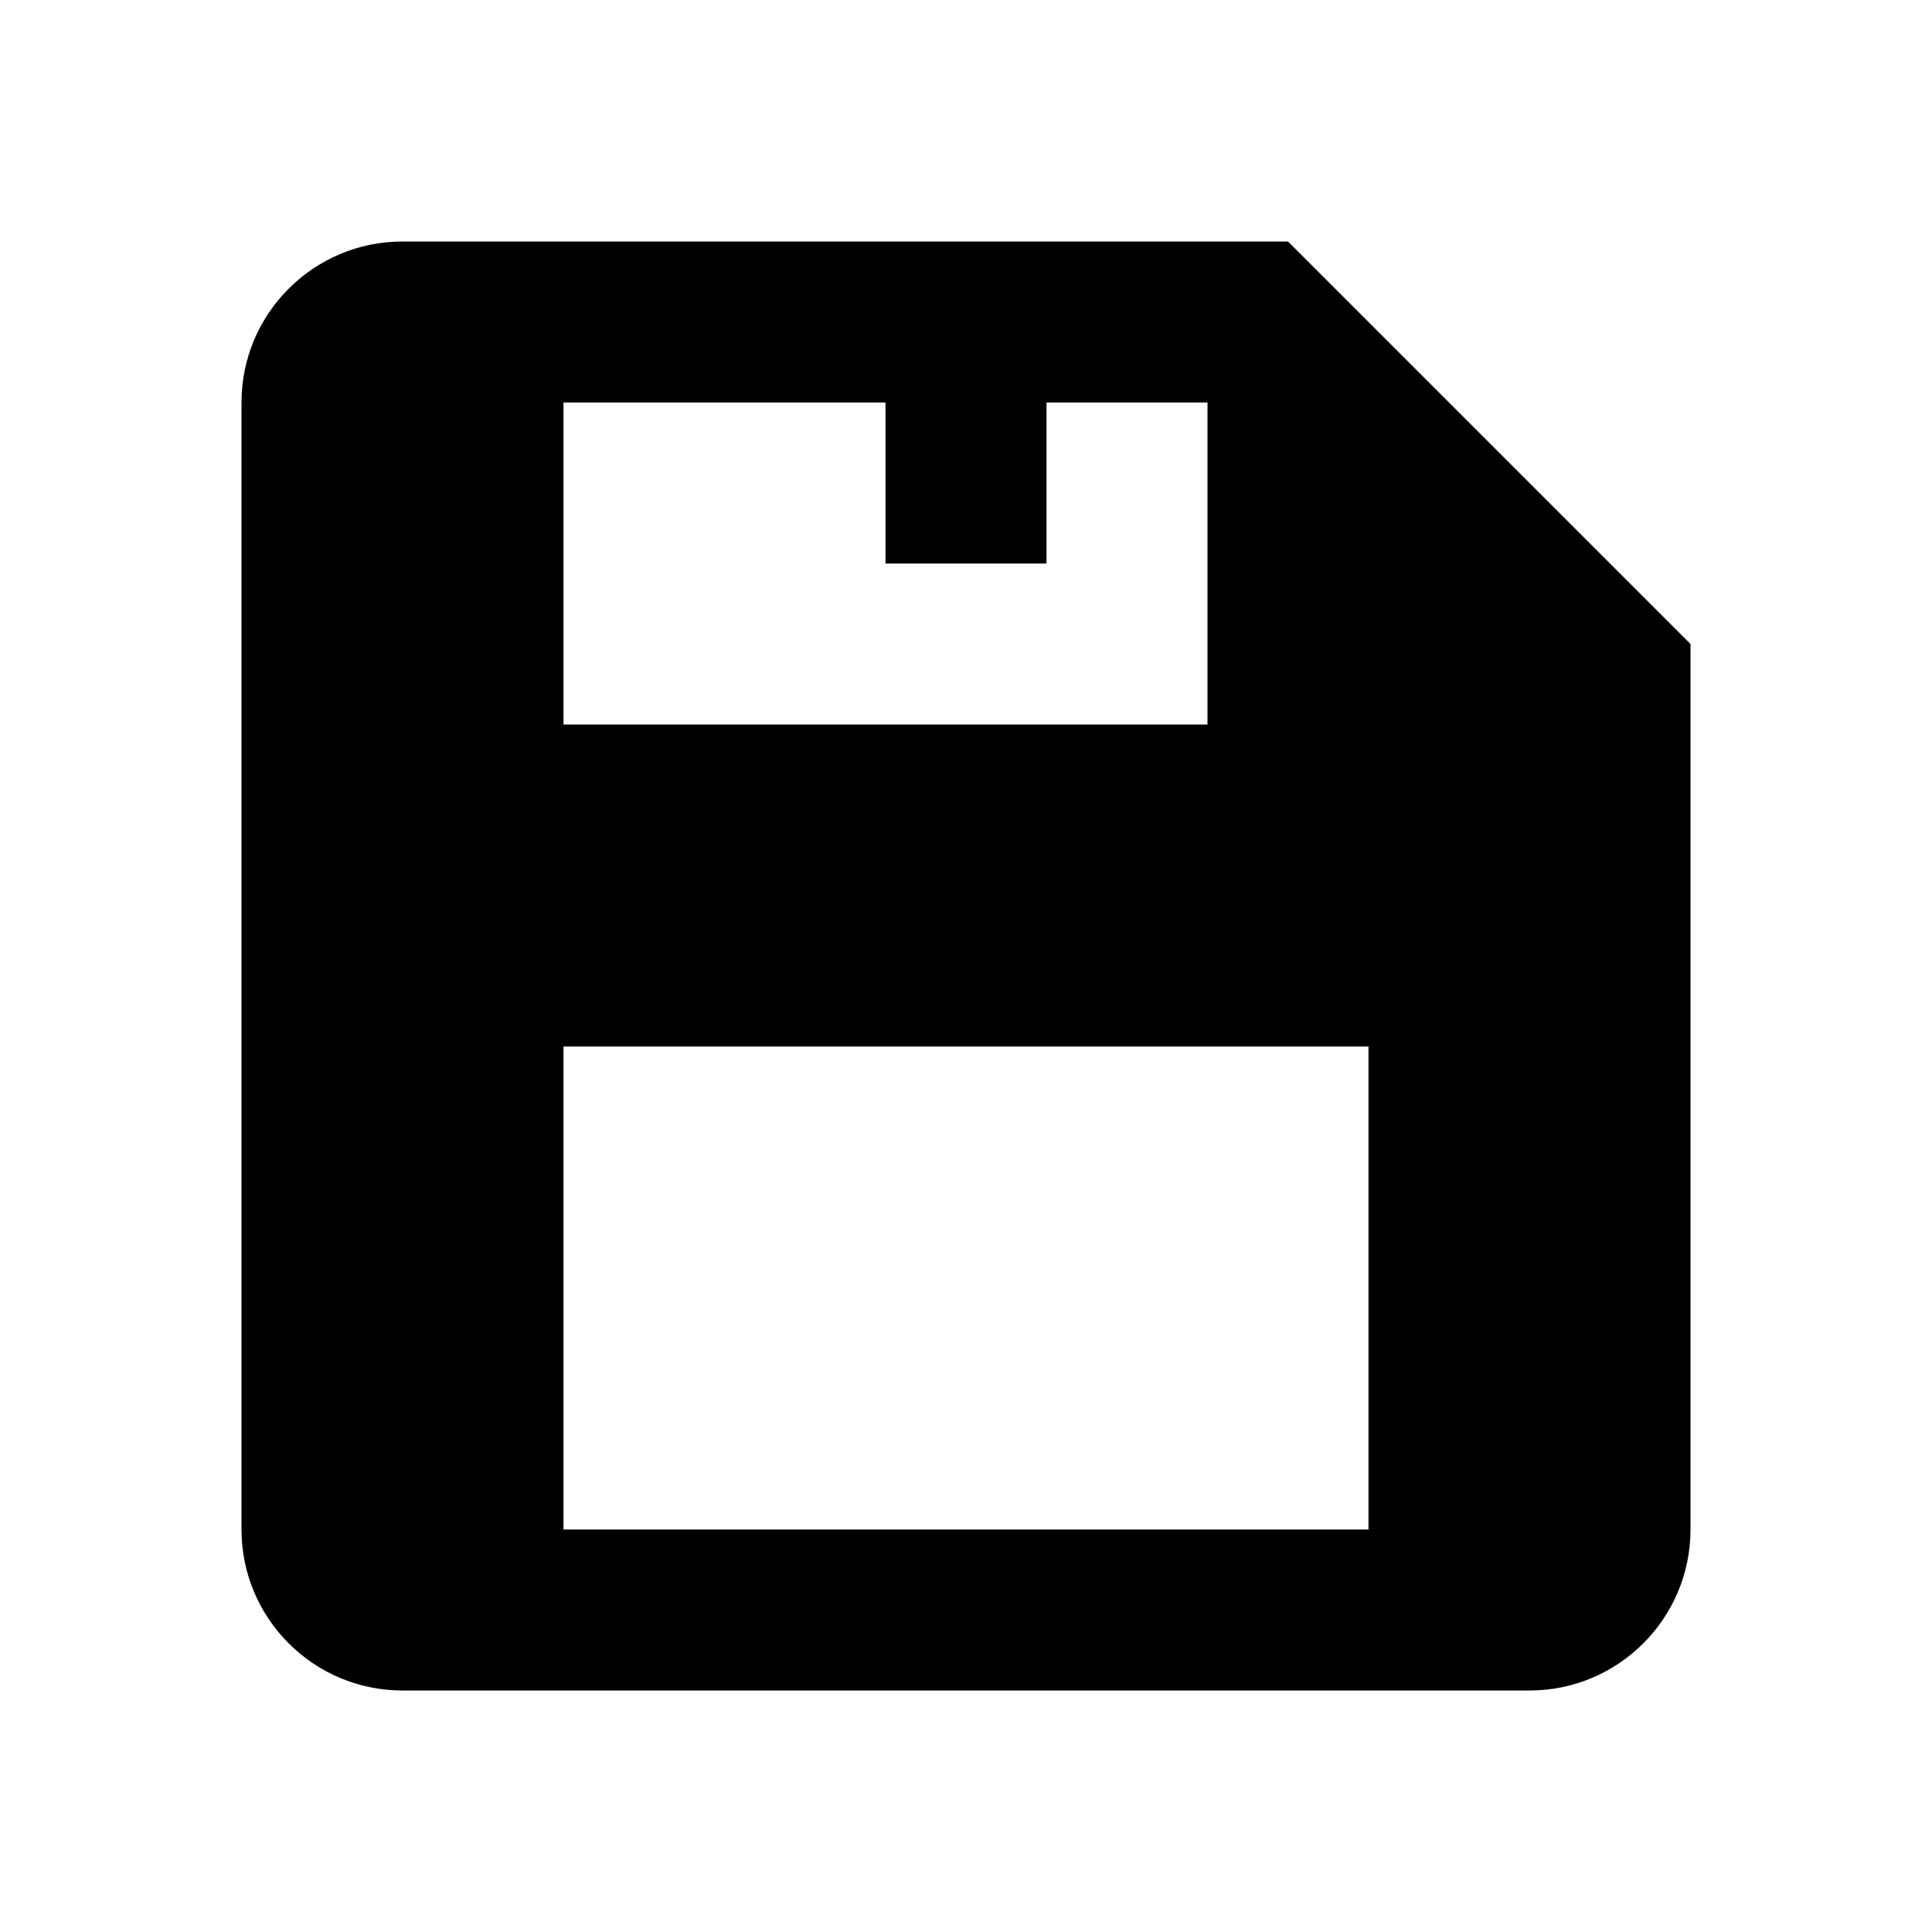
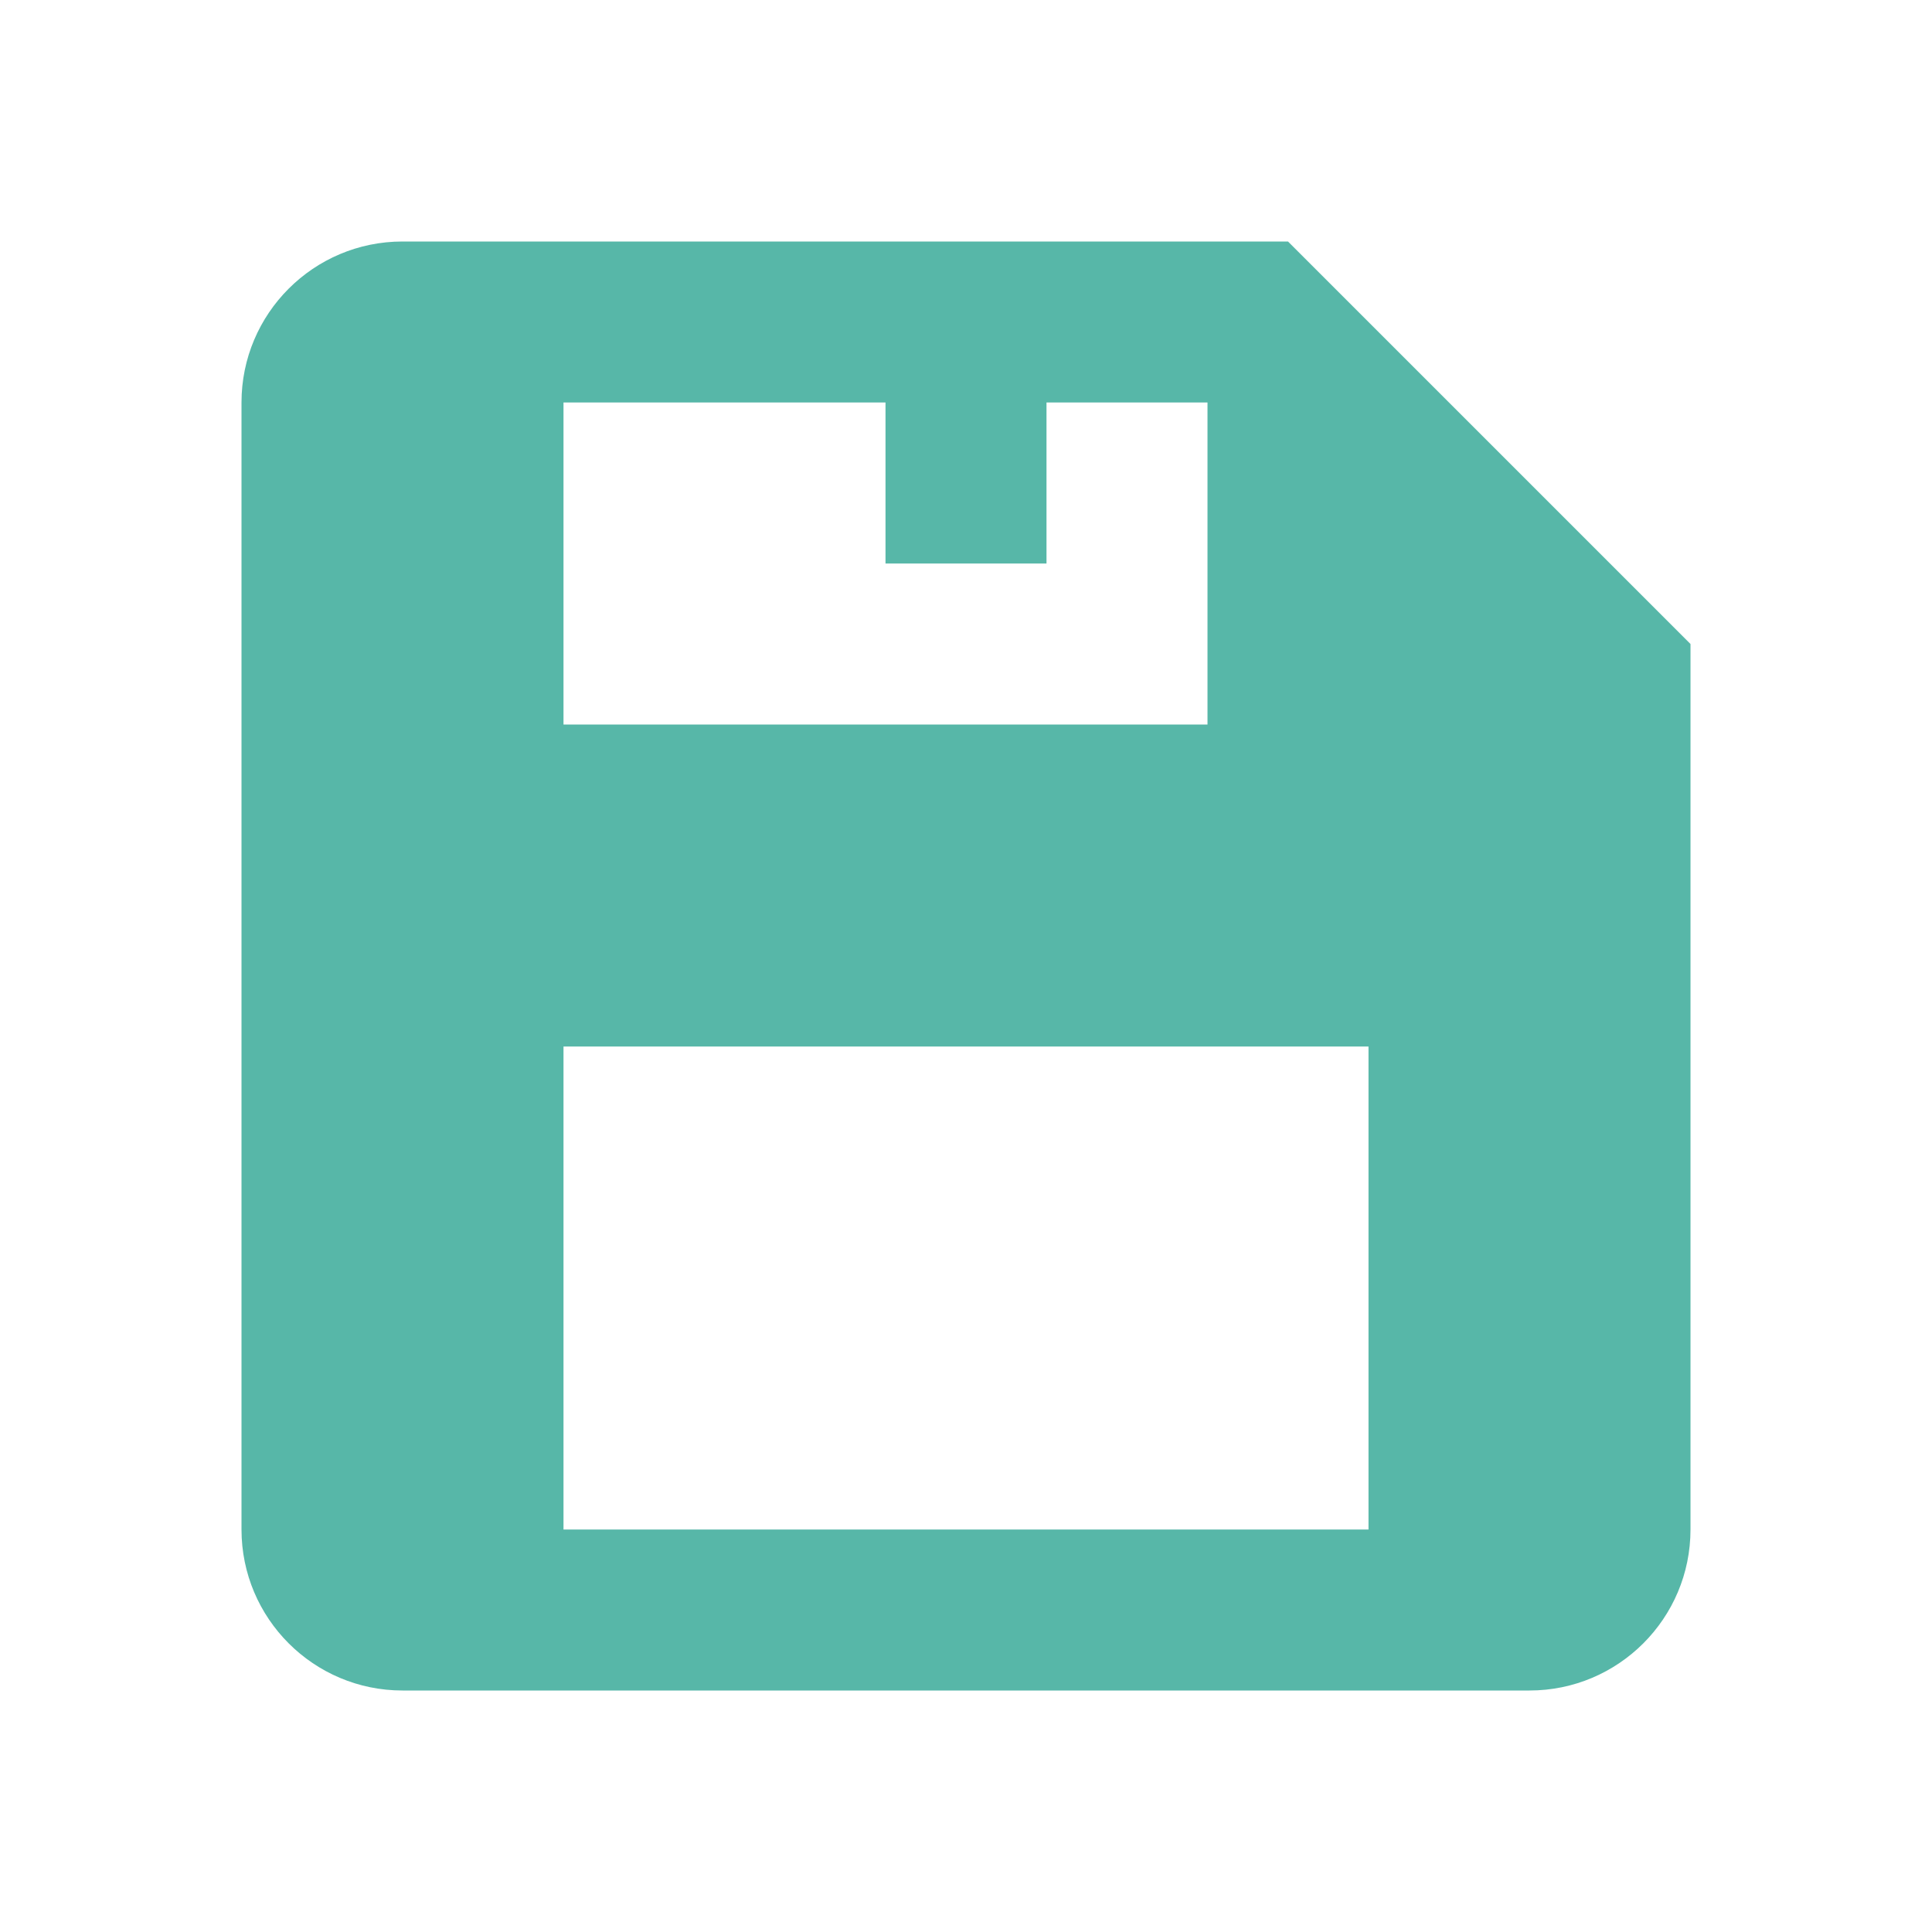
- <svg xmlns="http://www.w3.org/2000/svg" width="24" height="24" viewBox="0 0 24 24">
+ <svg xmlns="http://www.w3.org/2000/svg" width="24" height="24" fill="#57b7a8" viewBox="0 0 24 24">
  <path d="M5,21h14c1.104,0,2-0.896,2-2V8l-5-5H5C3.896,3,3,3.896,3,5v14C3,20.104,3.896,21,5,21z M7,5h4v2h2V5h2v4h-1h-1h-2H9H7V5z M7,13h10v6h-2H9H7V13z" />
</svg>
